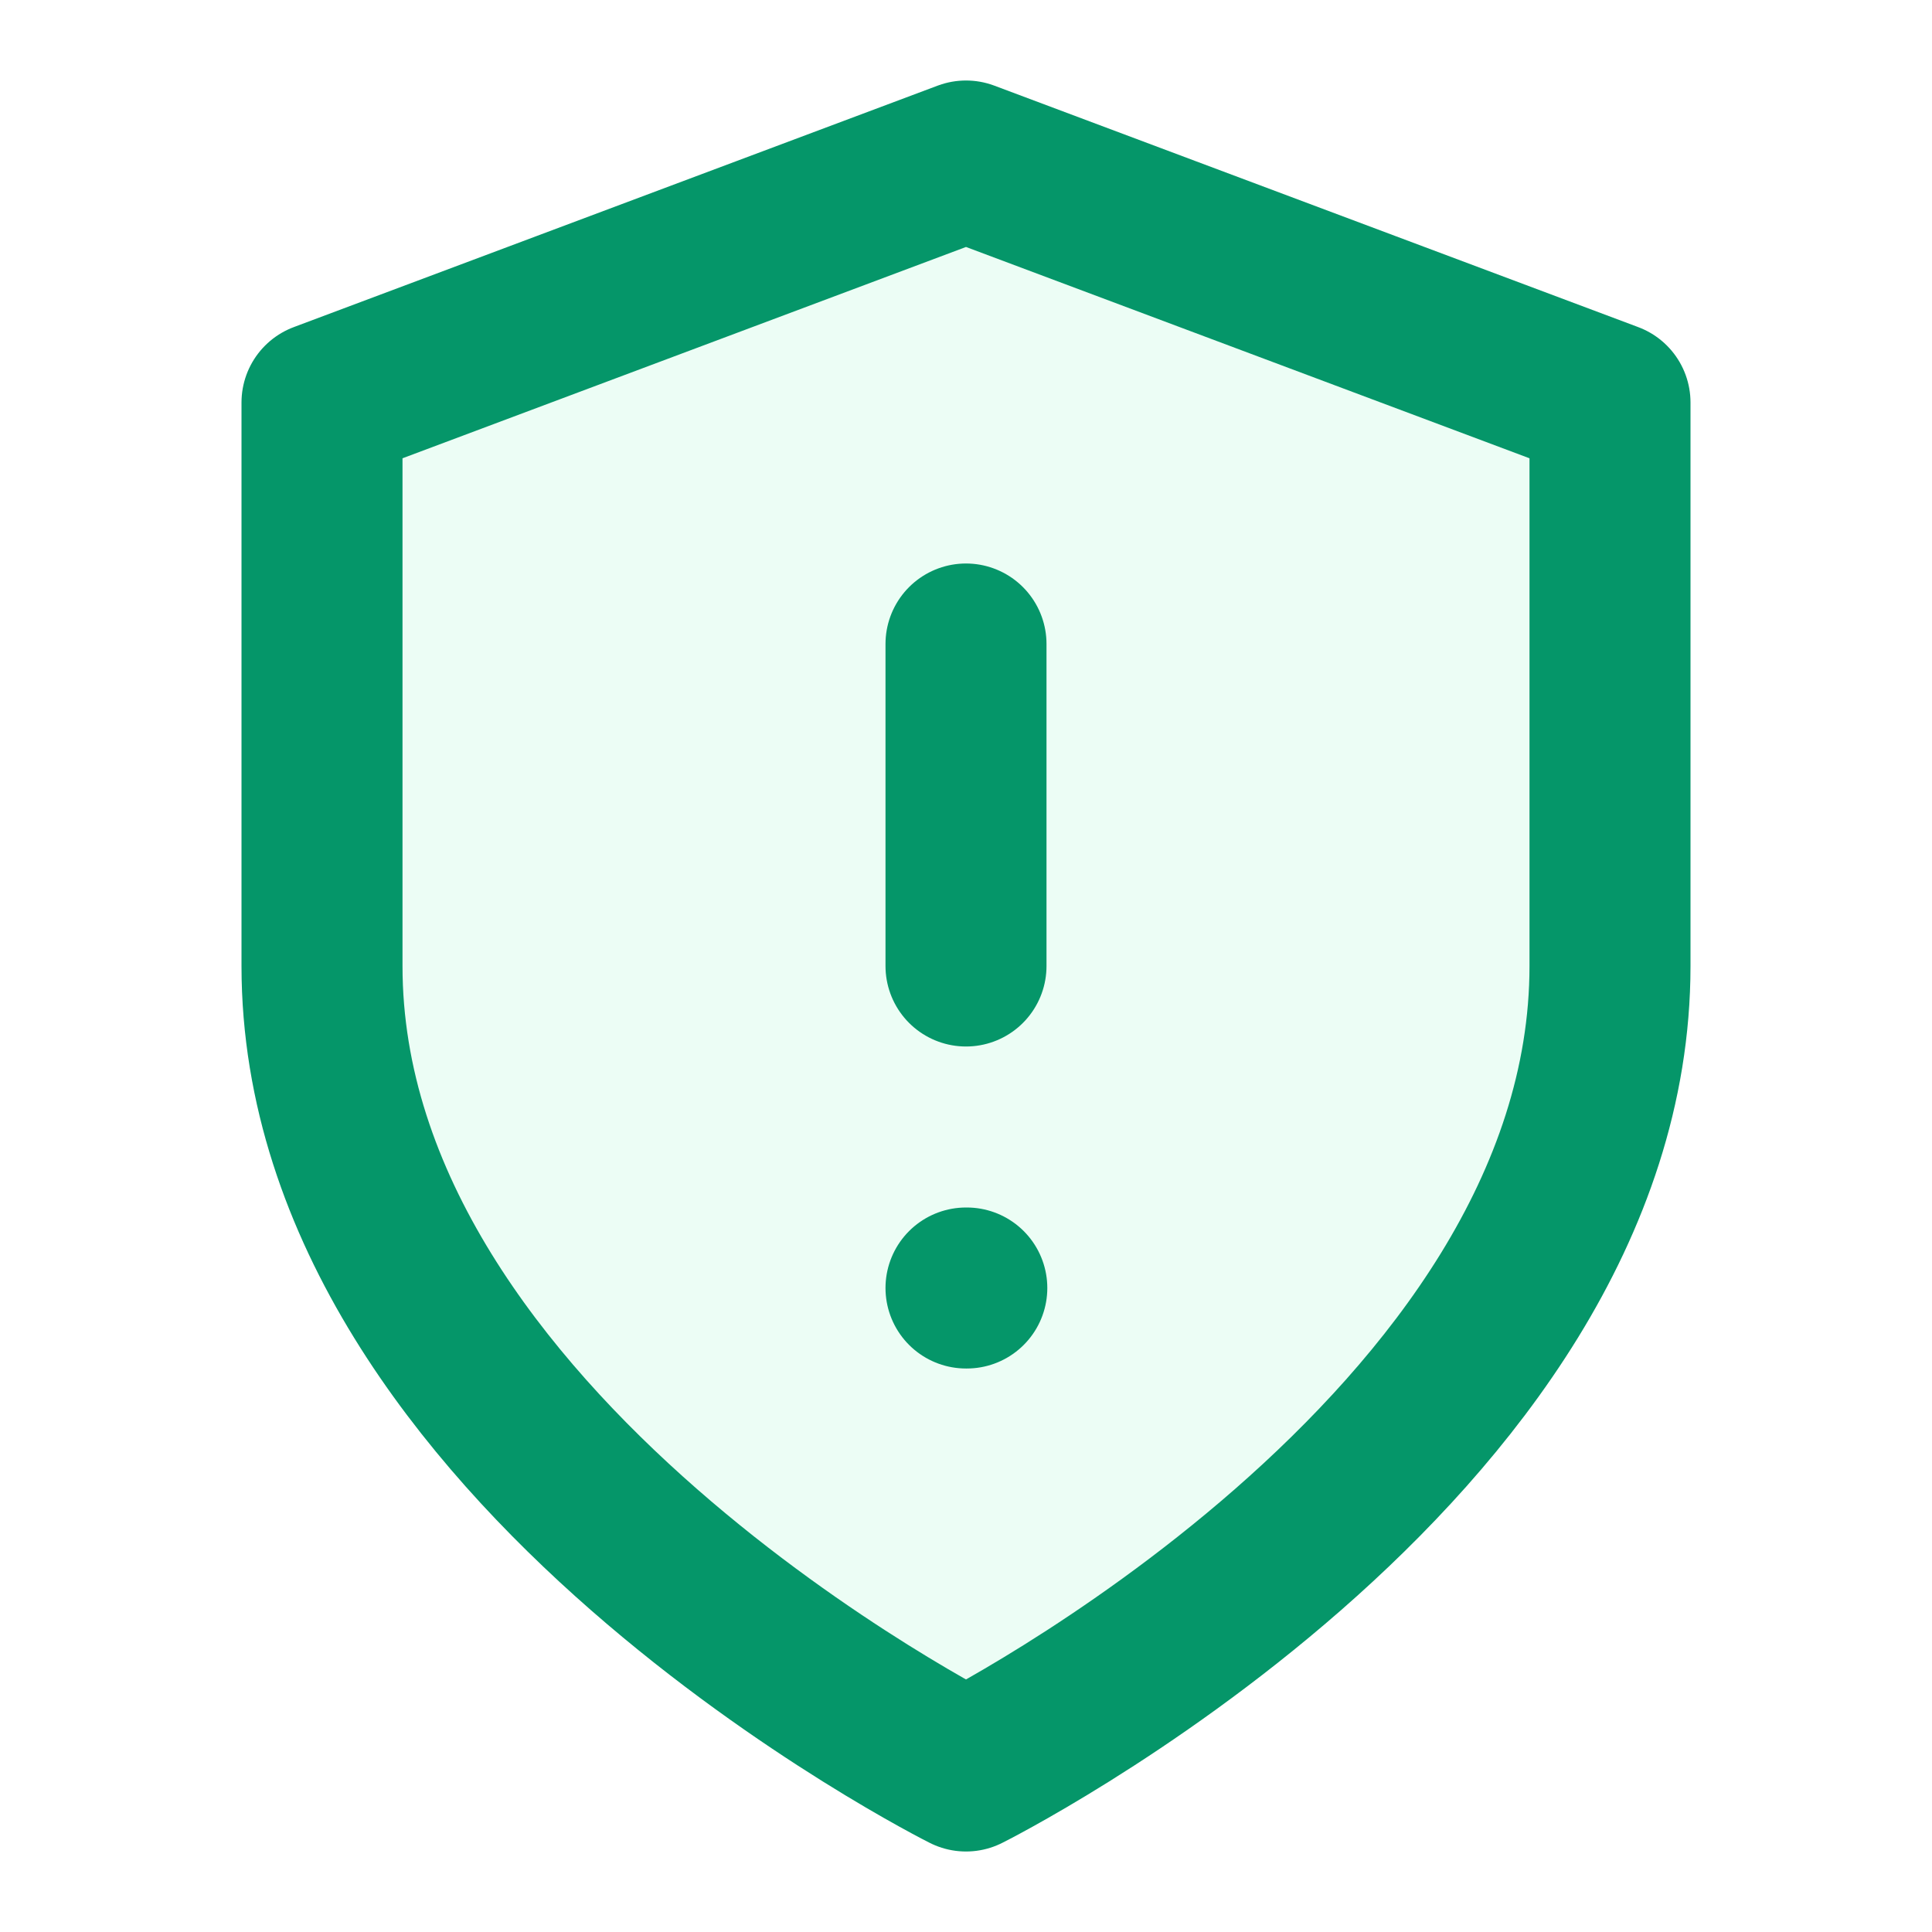
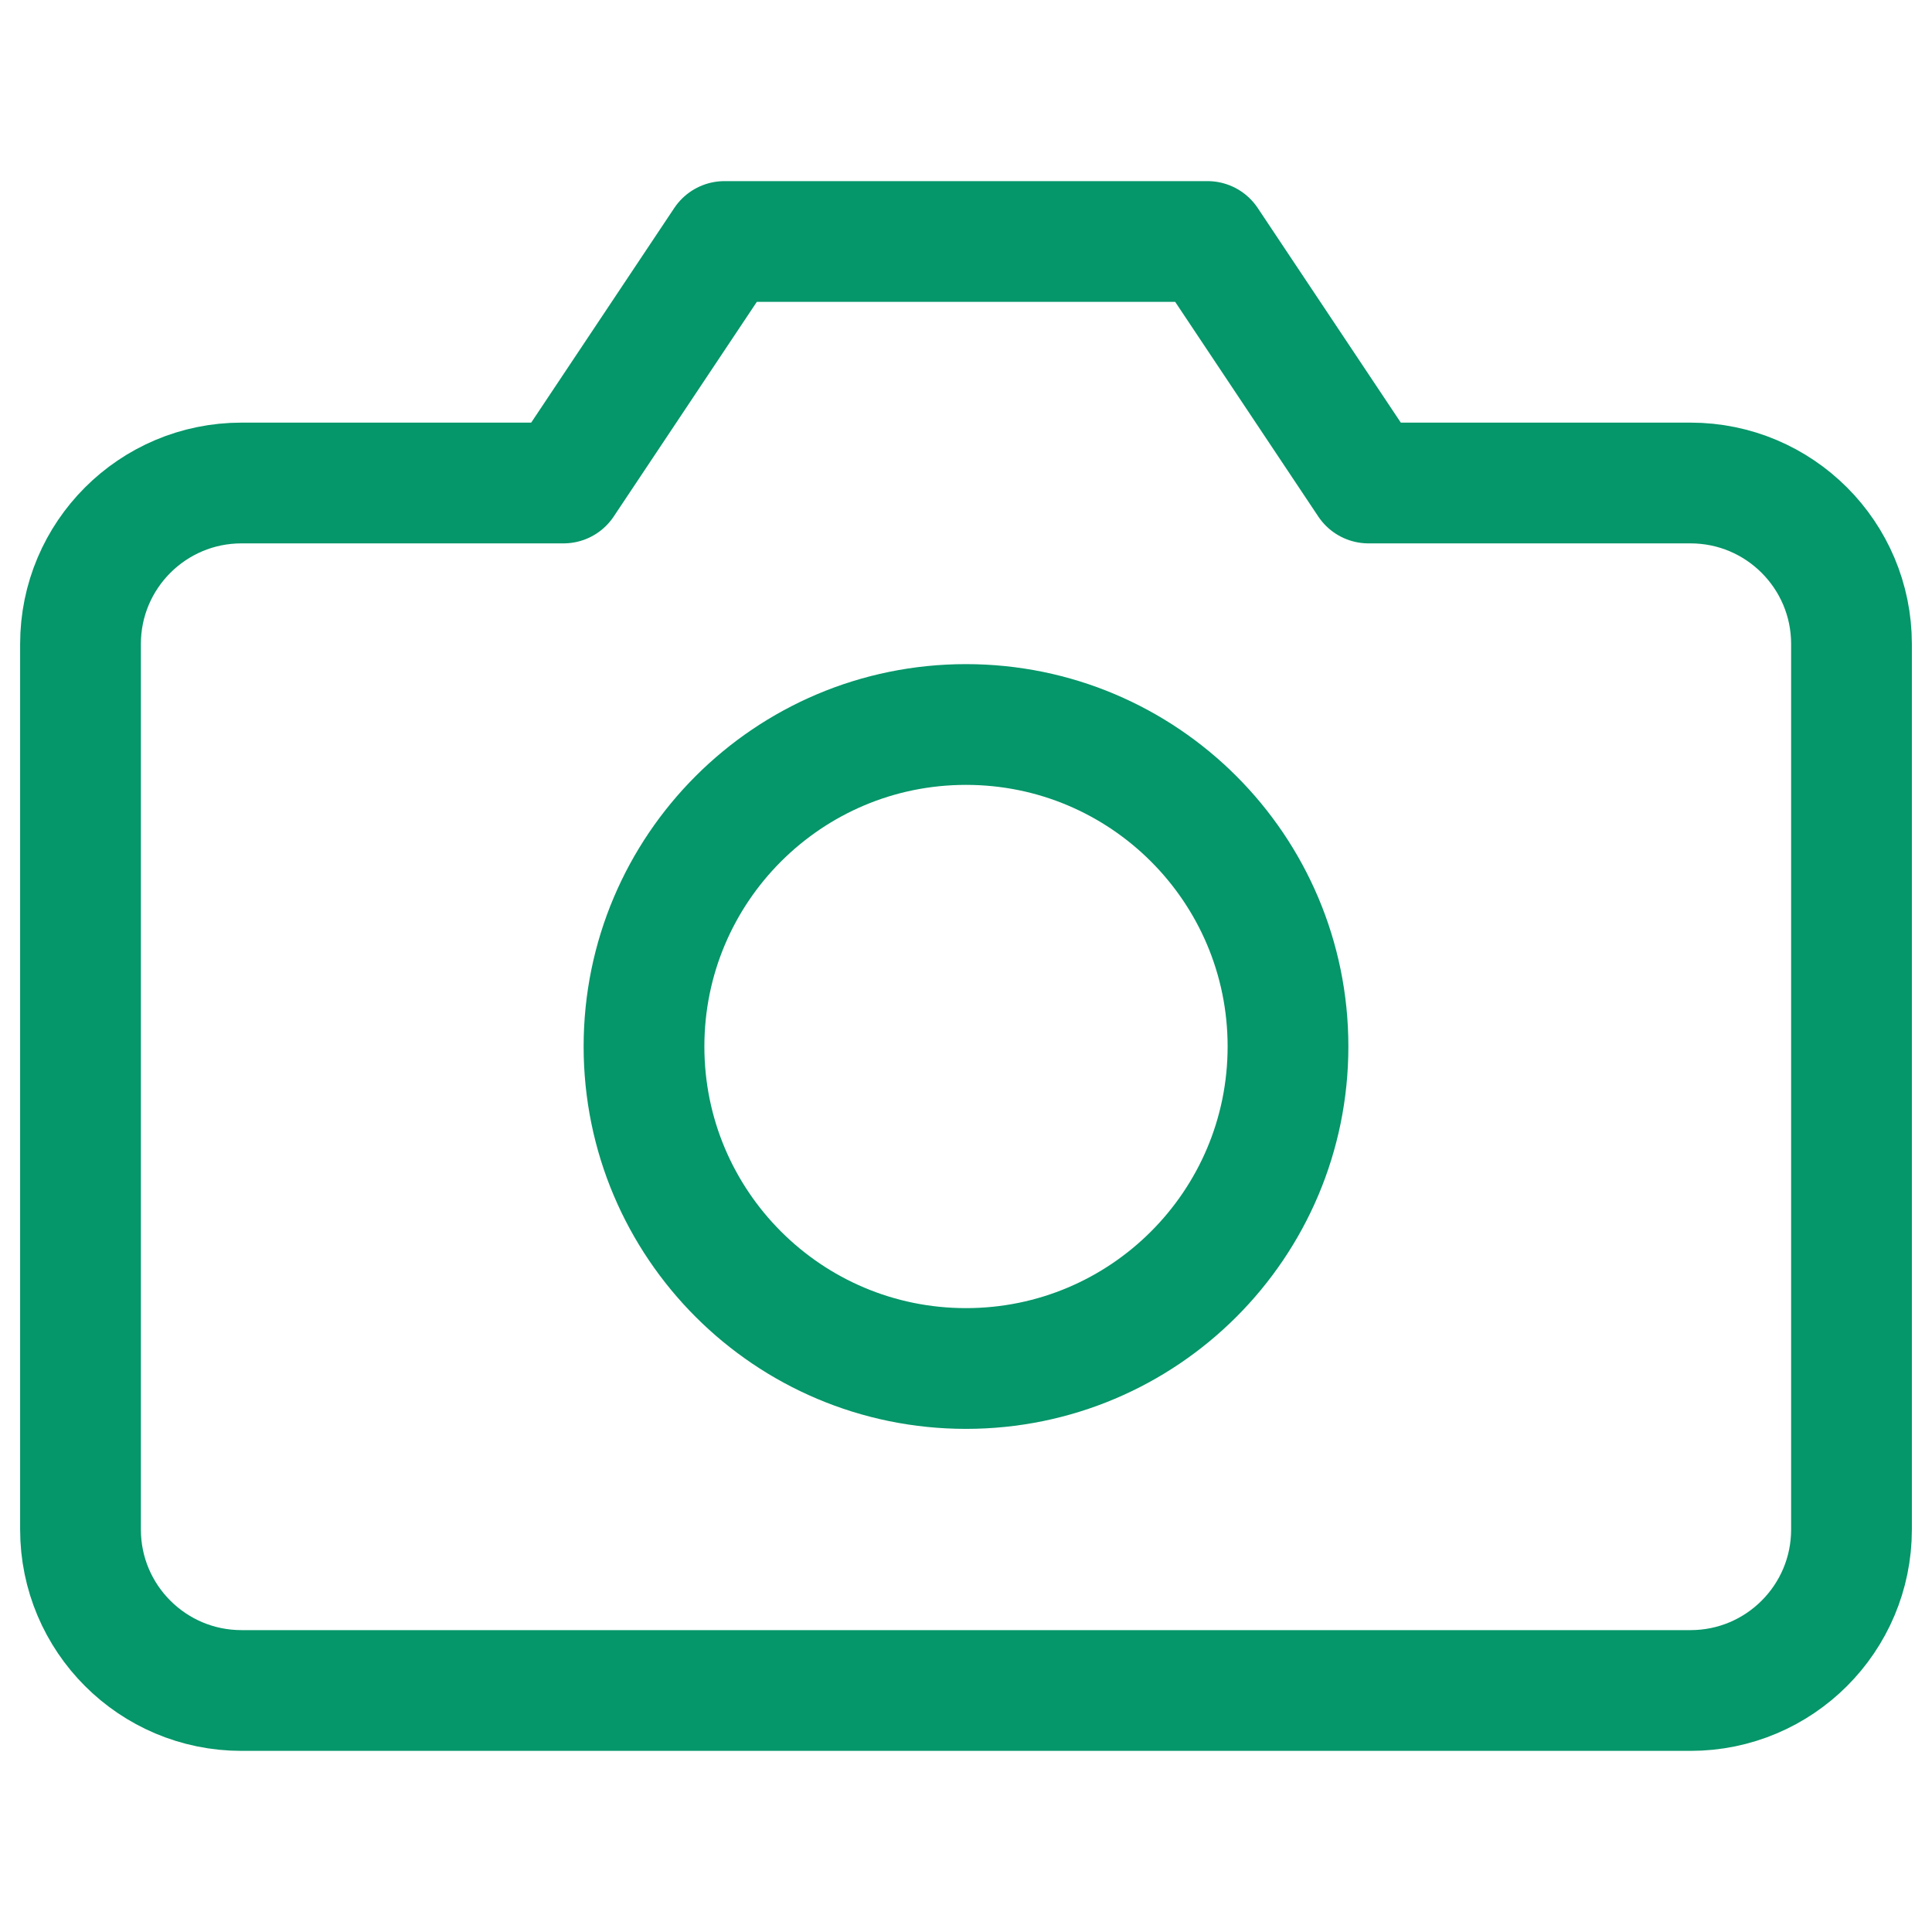
- <svg xmlns="http://www.w3.org/2000/svg" viewBox="0 0 24 24" fill="none" stroke="#059669" stroke-width="2" stroke-linecap="round" stroke-linejoin="round">
-   <path d="M12 22s8-4 8-10V5l-8-3-8 3v7c0 6 8 10 8 10z" fill="#ecfdf5" />
-   <path d="M12 8v4" />
-   <path d="M12 16h.01" />
+ <svg xmlns="http://www.w3.org/2000/svg" viewBox="0 0 24 24" fill="none" stroke="#059669" stroke-width="1.5" stroke-linecap="round" stroke-linejoin="round">
+   <path d="M23 19a2 2 0 0 1-2 2H3a2 2 0 0 1-2-2V8a2 2 0 0 1 2-2h4l2-3h6l2 3h4a2 2 0 0 1 2 2z" />
+   <circle cx="12" cy="13" r="4" />
</svg>
